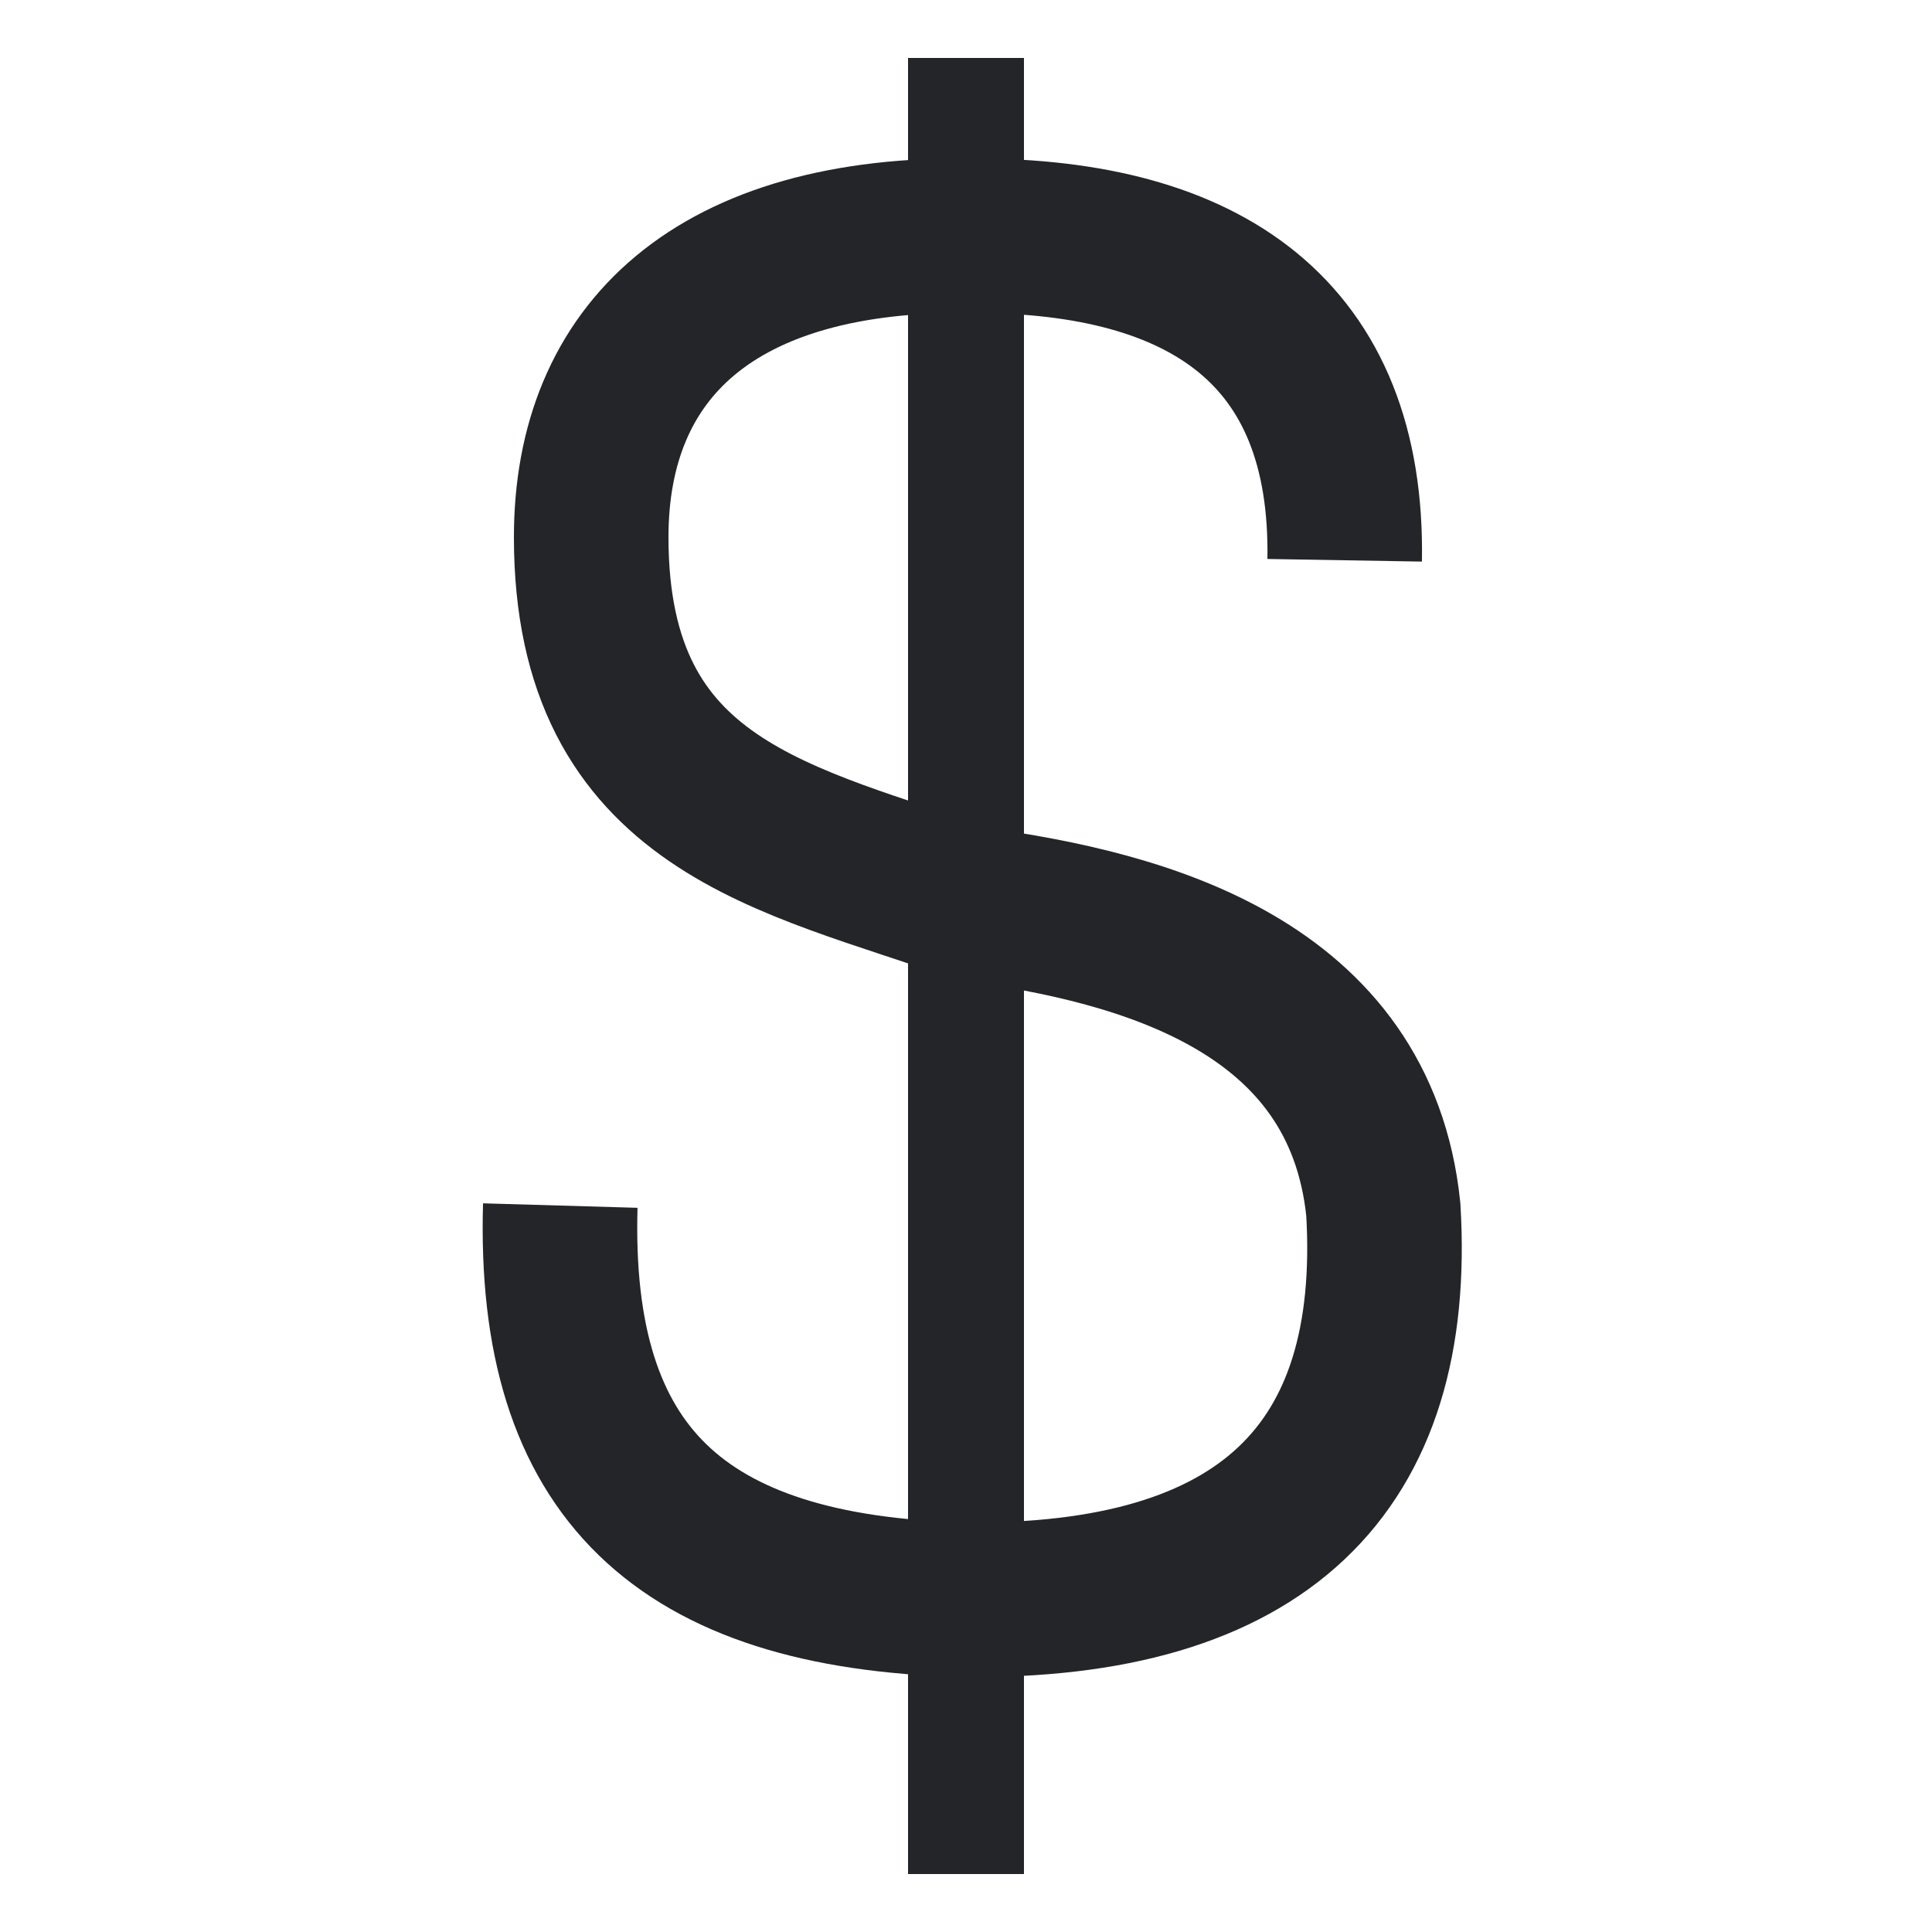
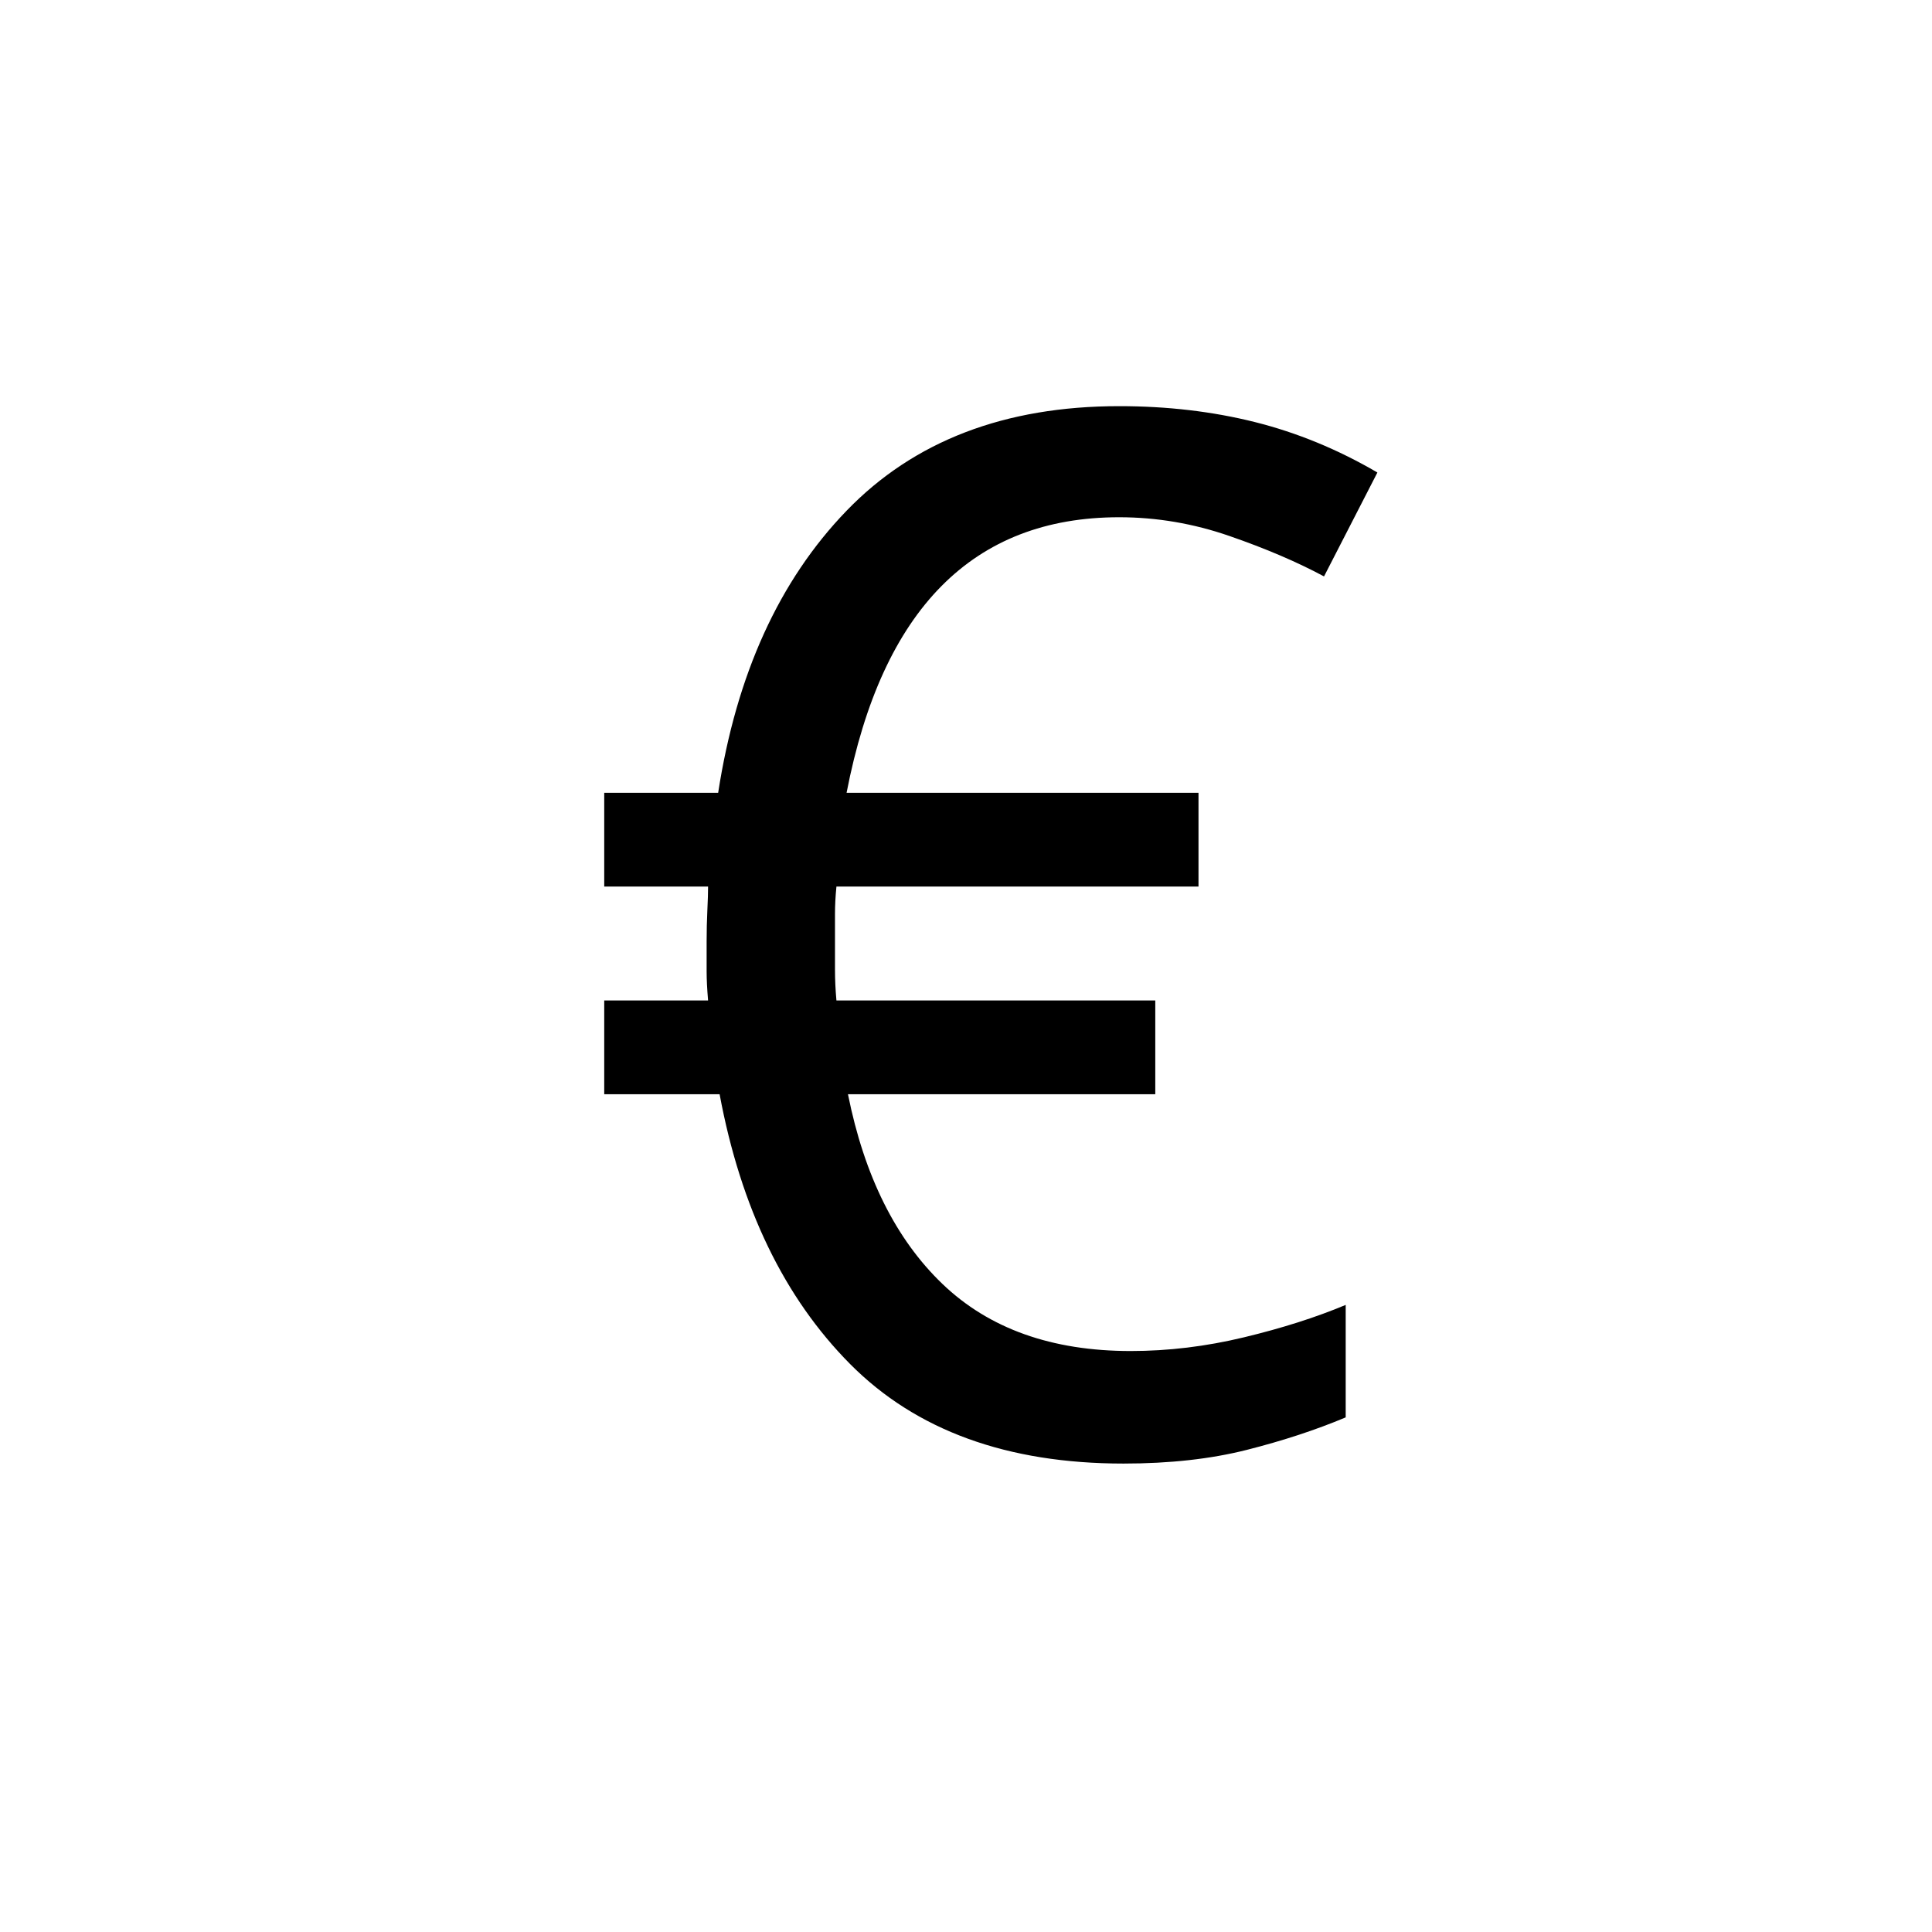
- <svg xmlns="http://www.w3.org/2000/svg" version="1.1" width="500" height="500">
-   <path d="m 145,312 c -2,69 31,100 104,102 78,1 113,-34 109,-101 -6,-58 -62,-73 -106,-79 -48,-17 -99,-25 -99,-95 0,-48 32,-79 99,-78 60,0 97,25 96,84" style="fill:none;stroke:#232529;stroke-width:40;" />
-   <path d="m 250,15 0,470" style="stroke:#232529;stroke-width:30;" />
+ <svg xmlns="http://www.w3.org/2000/svg" version="1.1" width="500" height="500" id="svg6">
+   <defs id="defs10" />
+   <flowRoot xml:space="preserve" id="flowRoot822" style="fill:black;fill-opacity:1;stroke:none;font-family:sans-serif;font-style:normal;font-weight:normal;font-size:40px;line-height:1.25;letter-spacing:0px;word-spacing:0px">
+     <flowRegion id="flowRegion824">
+       <rect id="rect826" width="489.407" height="114.407" x="-99.576" y="334.746" />
+     </flowRegion>
+     <flowPara id="flowPara828" />
+   </flowRoot>
+   <text xml:space="preserve" style="font-style:normal;font-weight:normal;font-size:373.333px;line-height:1.25;font-family:sans-serif;letter-spacing:0px;word-spacing:0px;fill:#000000;fill-opacity:1;stroke:none;" x="220.339" y="211.864" id="text832">
+     <tspan id="tspan830" x="220.339" y="381.739" style="font-size:373.333px;line-height:0;" />
+   </text>
+   <text xml:space="preserve" style="font-style:normal;font-weight:normal;font-size:192px;line-height:1.25;font-family:sans-serif;letter-spacing:0px;word-spacing:0px;fill:#000000;fill-opacity:1;stroke:none" x="147.78" y="375.034" id="text836">
+     <tspan id="tspan834" x="147.78" y="375.034" style="font-size:373.333px">€</tspan>
+   </text>
+   <flowRoot xml:space="preserve" id="flowRoot838" style="fill:black;fill-opacity:1;stroke:none;font-family:sans-serif;font-style:normal;font-weight:normal;font-size:192px;line-height:1.25;letter-spacing:0px;word-spacing:0px">
+     <flowRegion id="flowRegion840">
+       <rect id="rect842" width="381.356" height="207.627" x="27.542" y="-14.831" />
+     </flowRegion>
+     <flowPara id="flowPara844" />
+   </flowRoot>
</svg>
